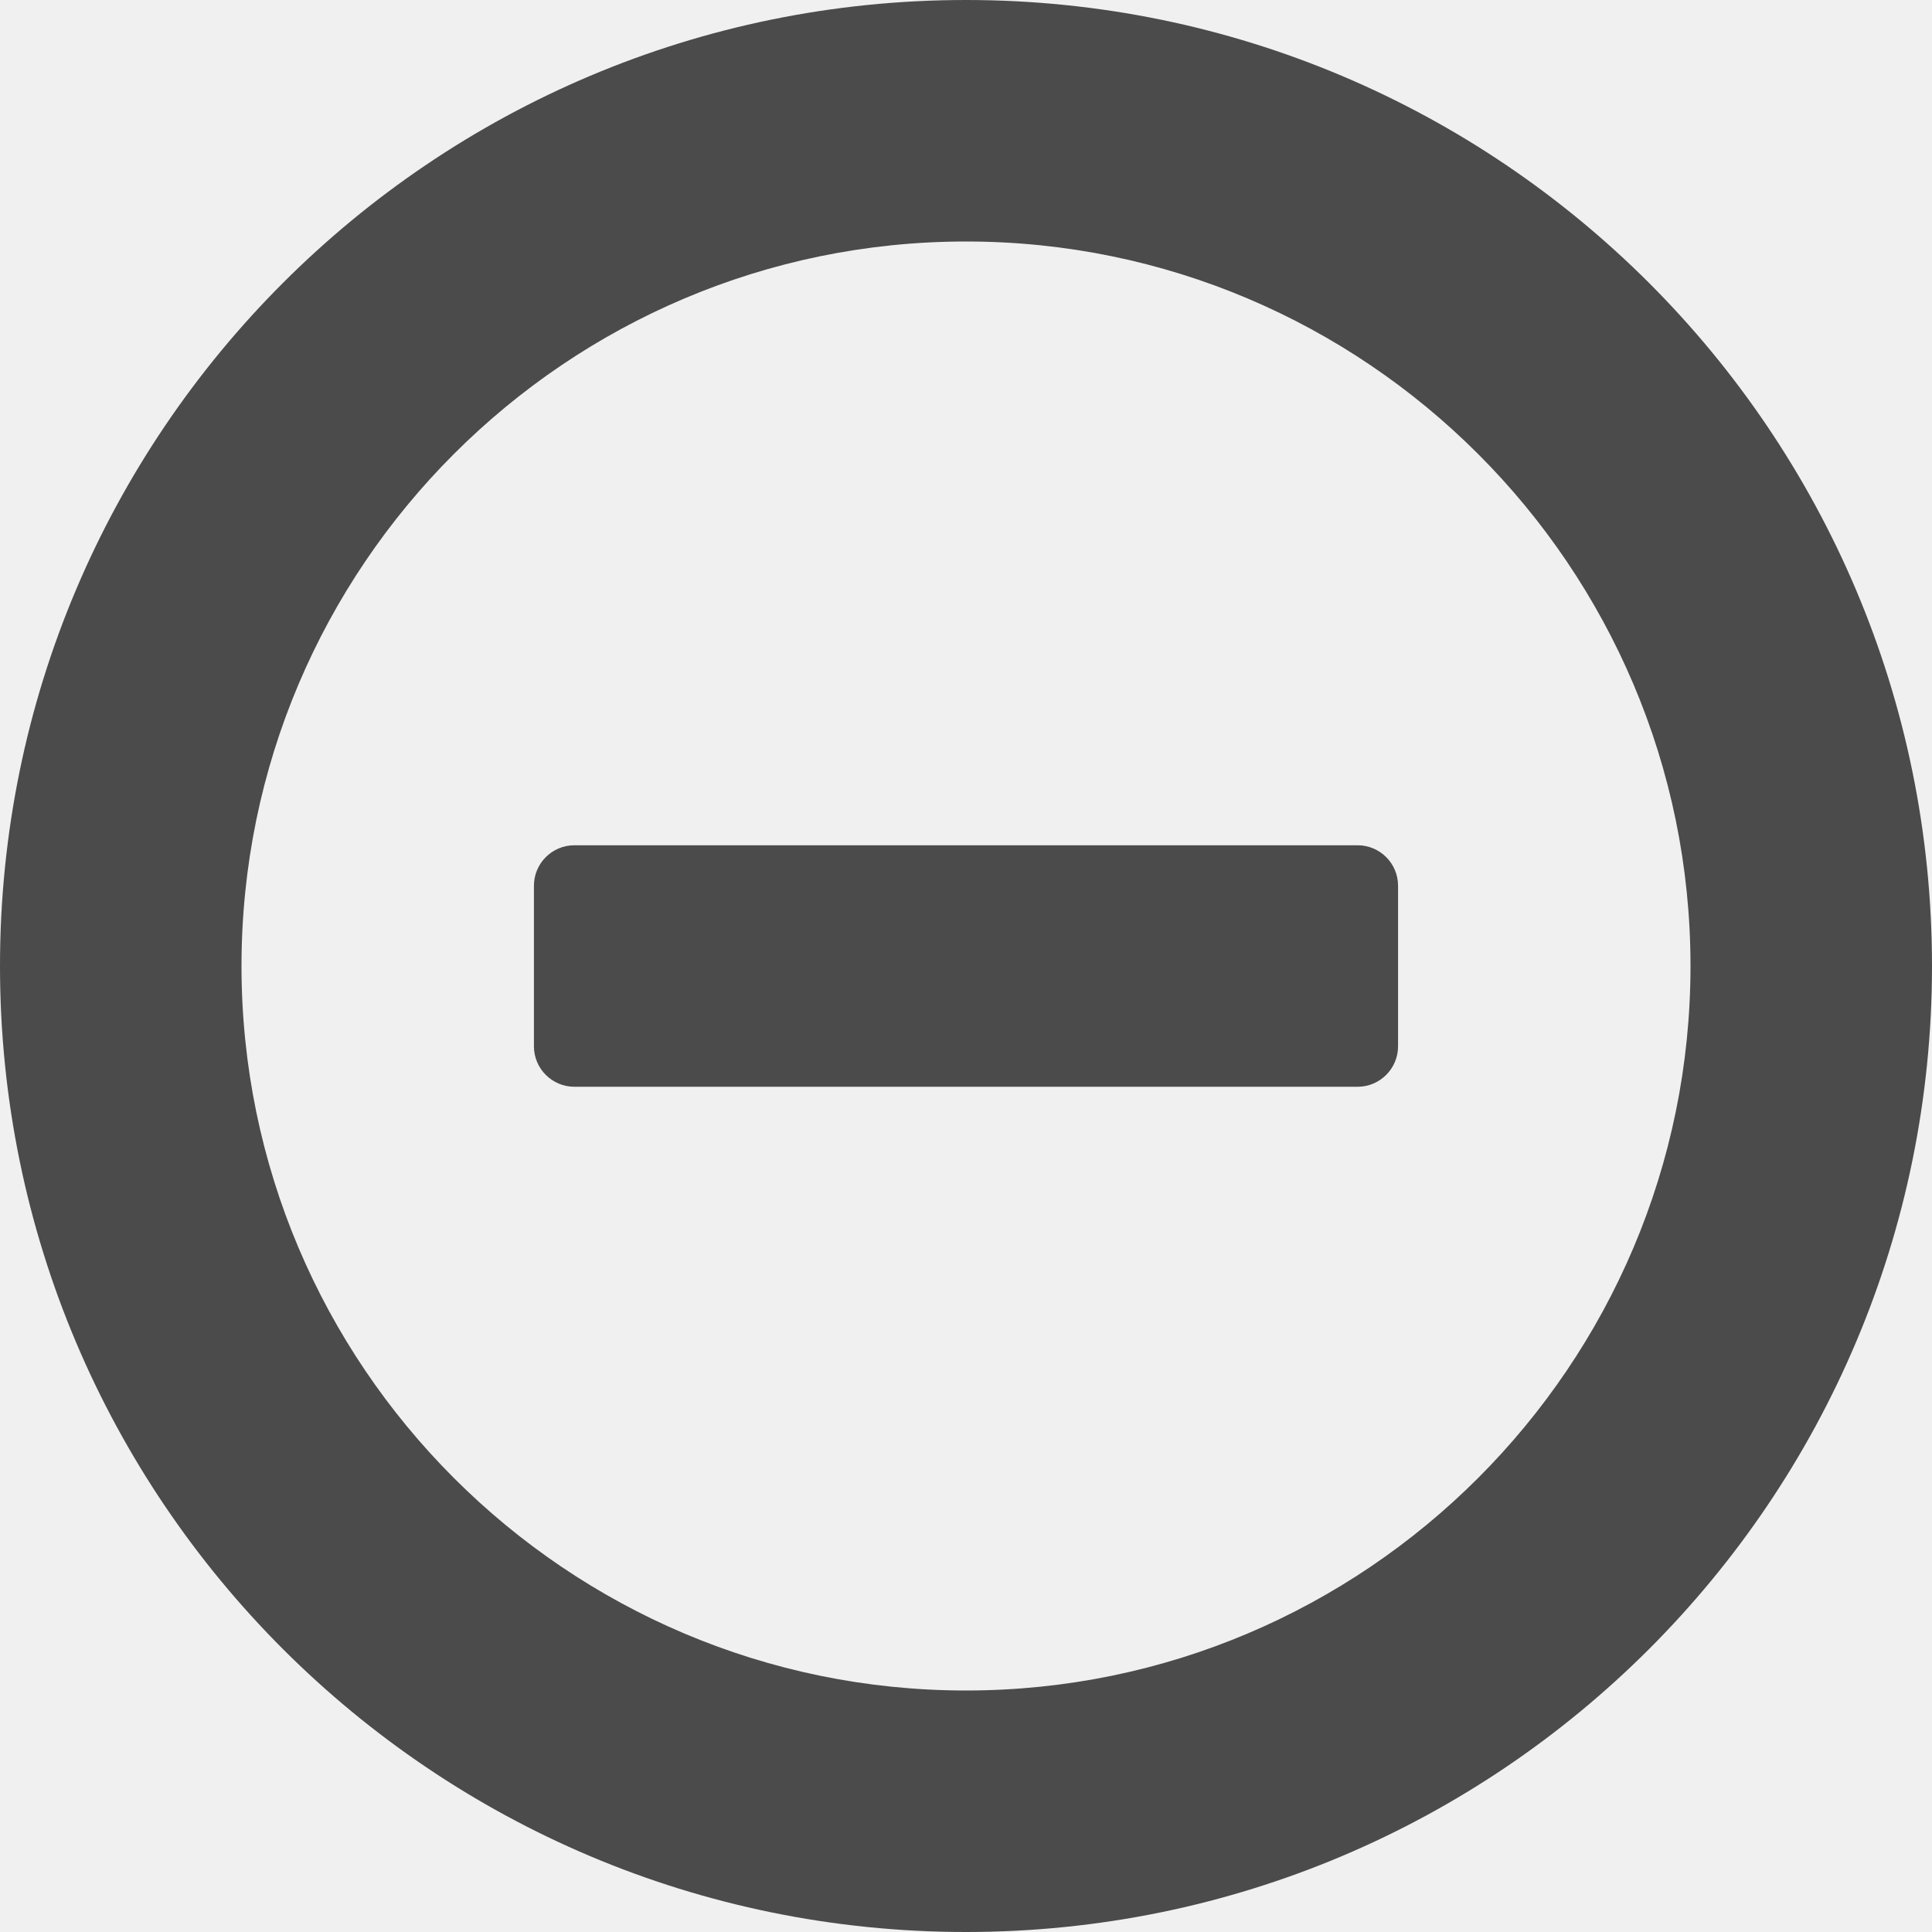
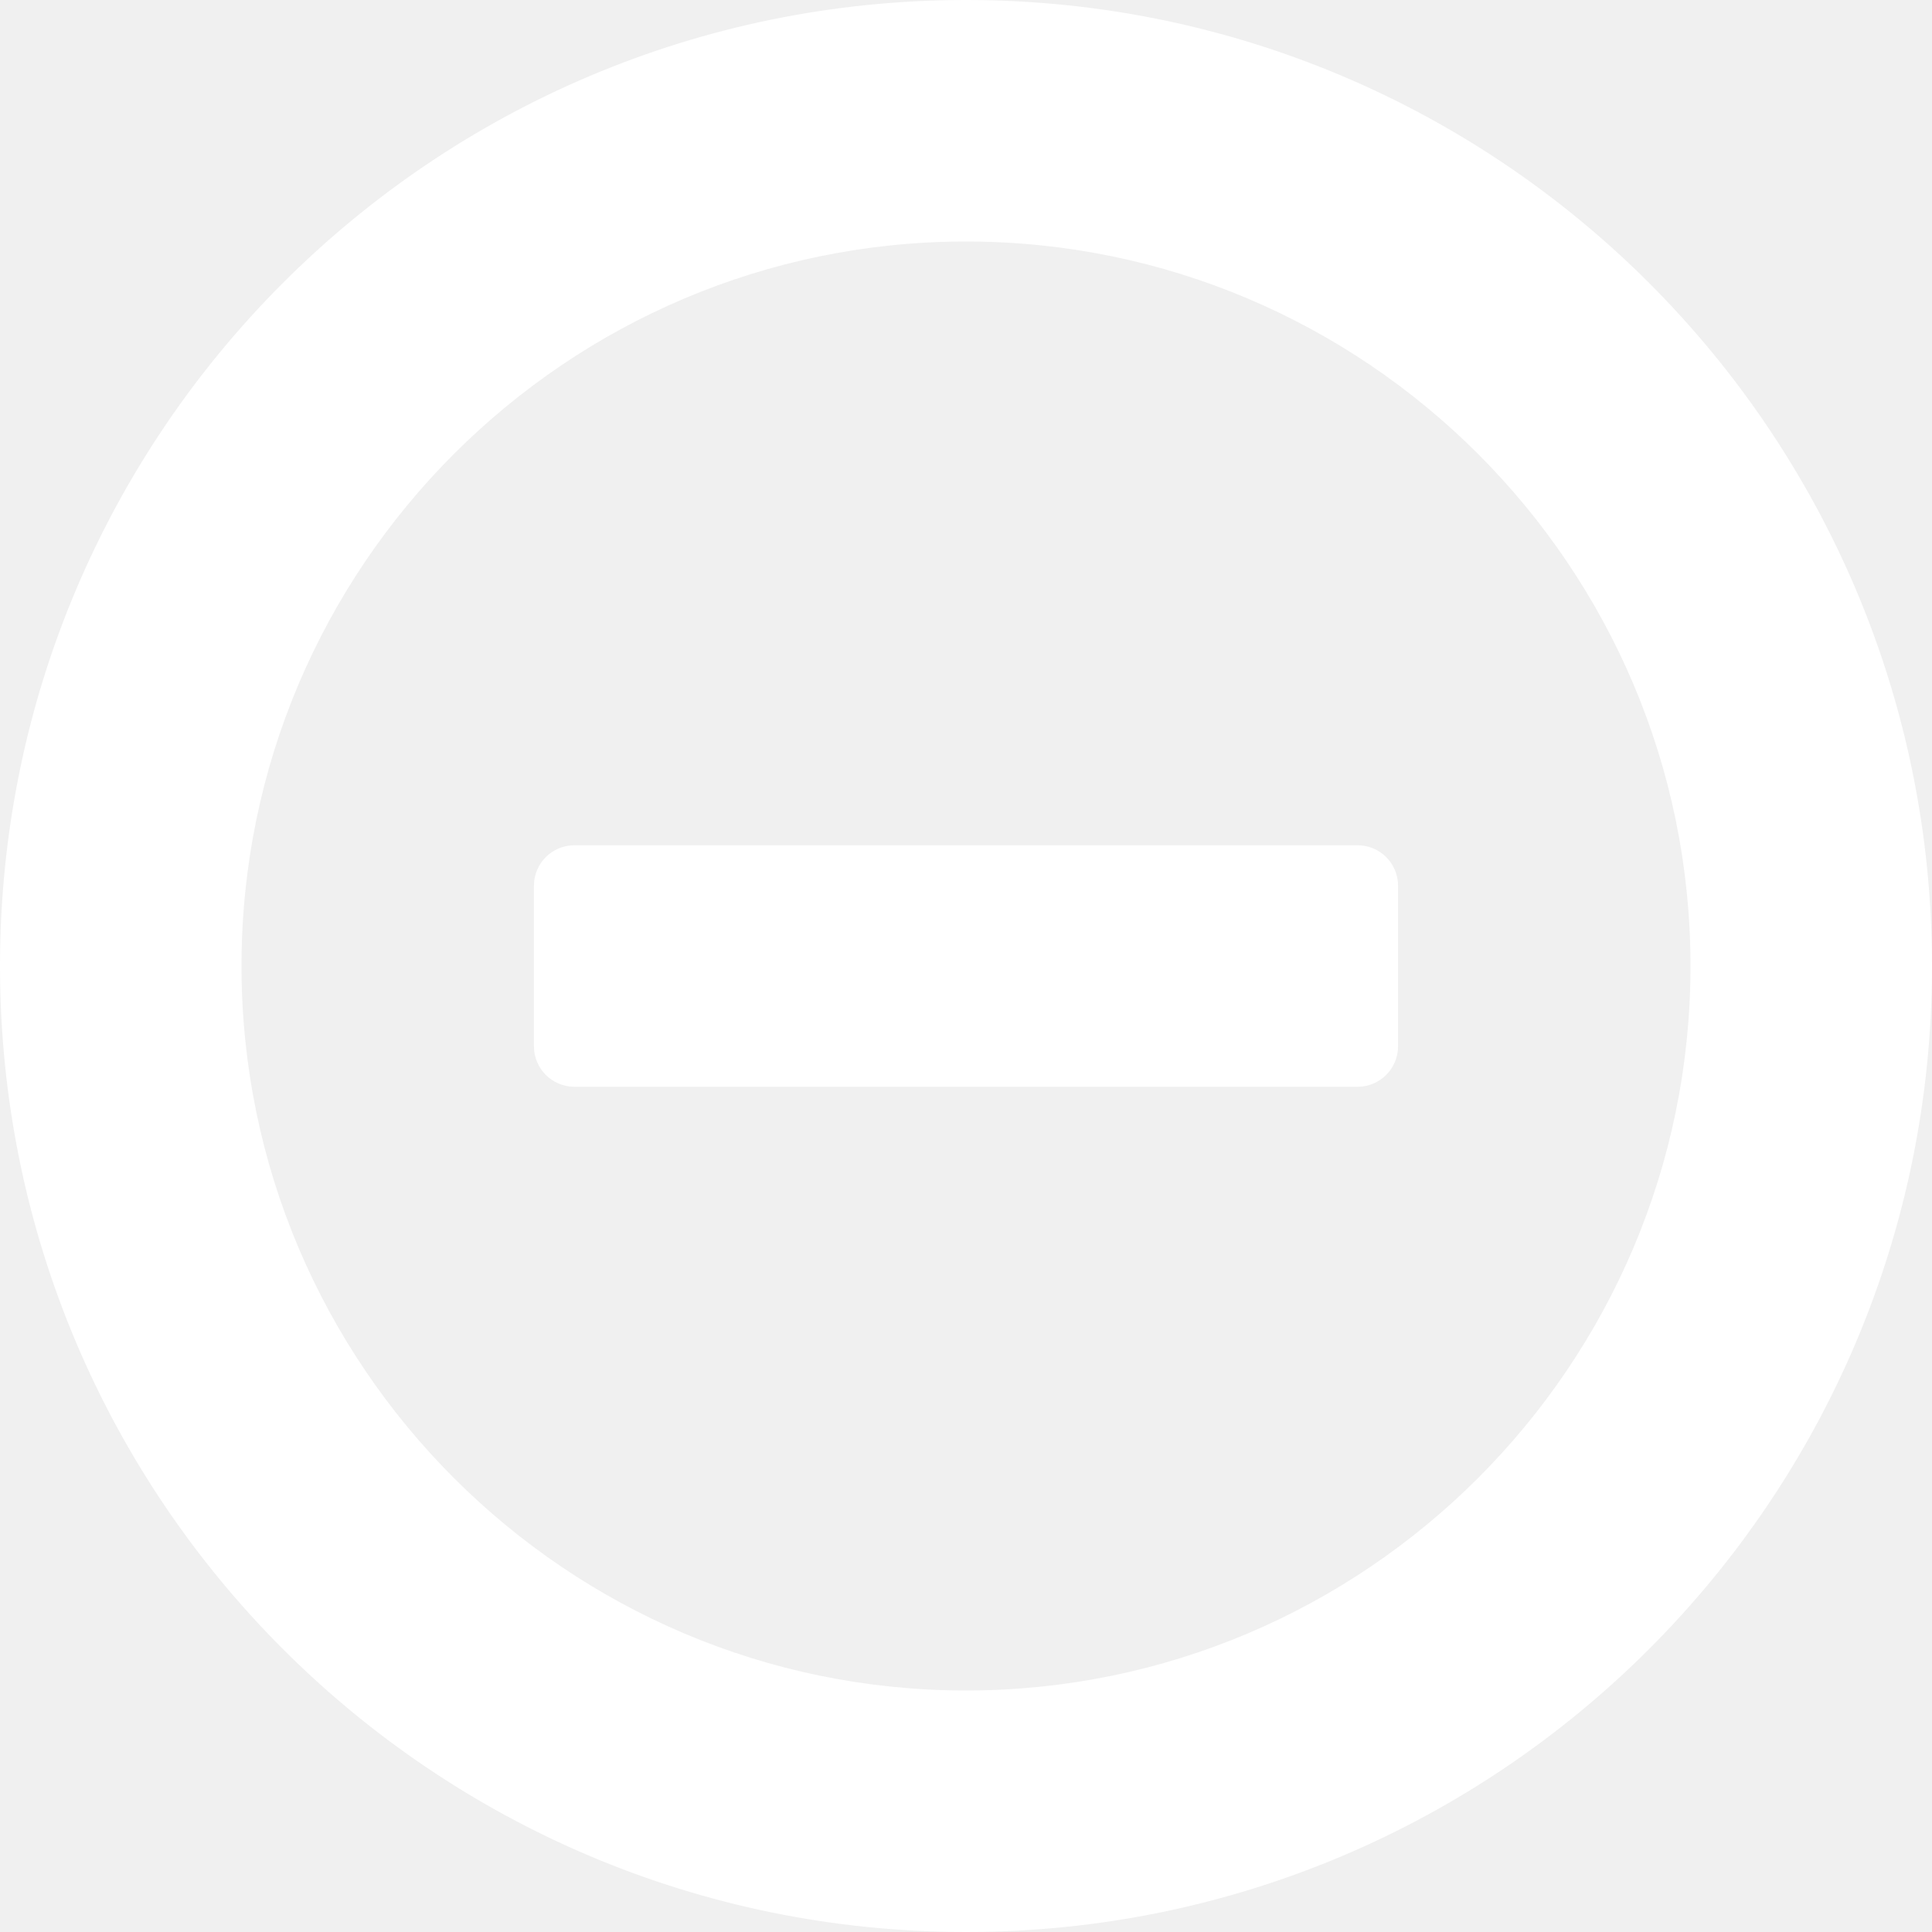
- <svg xmlns="http://www.w3.org/2000/svg" x="0px" y="0px" viewBox="0 0 512 512" style="width: 32px; height: 32px; opacity: 1;" xml:space="preserve">
+ <svg xmlns="http://www.w3.org/2000/svg" version="1.1" id="_x32_" x="0px" y="0px" viewBox="0 0 512 512" style="width: 32px; height: 32px; opacity: 1;" xml:space="preserve">
  <style type="text/css">
	.st0{fill:#fff;}
</style>
  <g>
-     <path class="st0" d="M359.77,224.004H152.228c-5.928,0-10.732,4.804-10.732,10.73v42.535c0,5.926,4.805,10.734,10.732,10.734   H359.77c5.928,0,10.732-4.809,10.732-10.734v-42.535C370.502,228.808,365.697,224.004,359.77,224.004z" style="fill: rgb(75, 75, 75);" />
-     <path class="st0" d="M256,0C114.613,0,0,114.617,0,256c0,141.387,114.613,256,256,256c141.383,0,256-114.613,256-256   C512,114.617,397.383,0,256,0z M256,448c-105.871,0-192-86.129-192-192c0-105.867,86.129-192,192-192c105.867,0,192,86.133,192,192   C448,361.871,361.867,448,256,448z" style="fill: rgb(75, 75, 75);" />
+     <path class="st0" d="M359.77,224.004H152.228c-5.928,0-10.732,4.804-10.732,10.73v42.535c0,5.926,4.805,10.734,10.732,10.734   H359.77c5.928,0,10.732-4.809,10.732-10.734v-42.535C370.502,228.808,365.697,224.004,359.77,224.004z" />
+     <path class="st0" d="M256,0C114.613,0,0,114.617,0,256c0,141.387,114.613,256,256,256c141.383,0,256-114.613,256-256   C512,114.617,397.383,0,256,0z M256,448c-105.871,0-192-86.129-192-192c0-105.867,86.129-192,192-192c105.867,0,192,86.133,192,192   C448,361.871,361.867,448,256,448z" />
  </g>
</svg>
